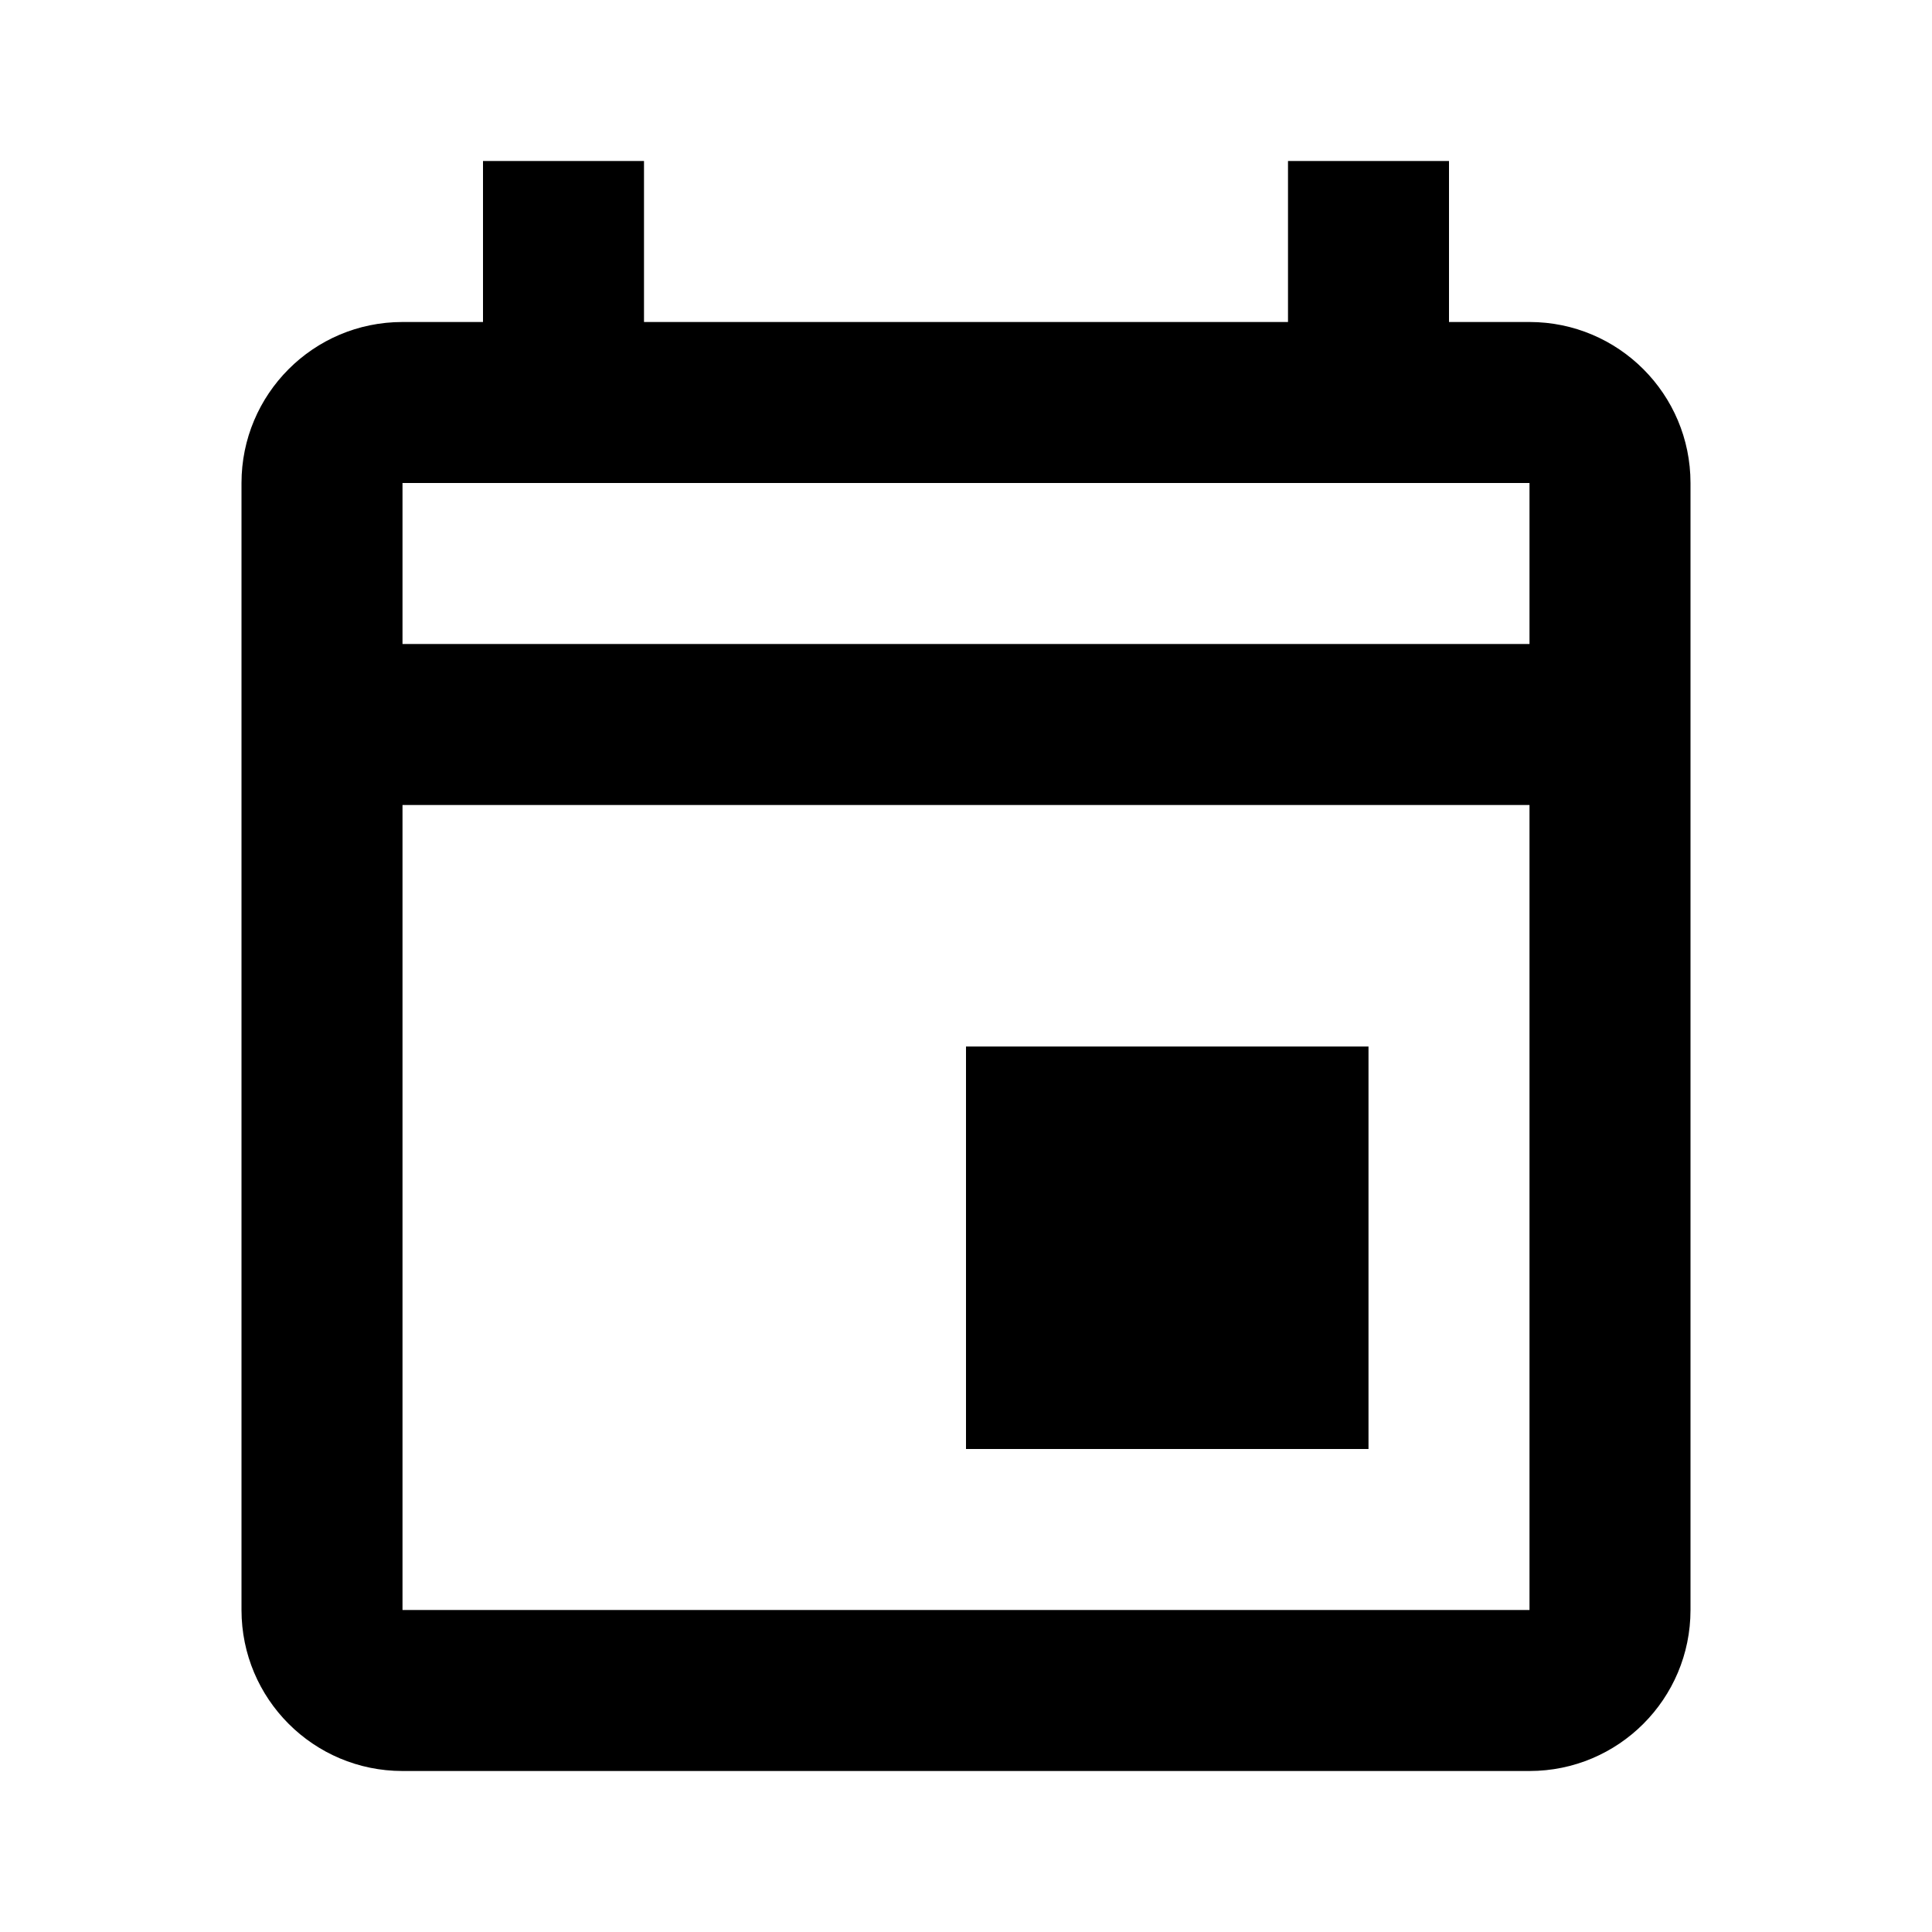
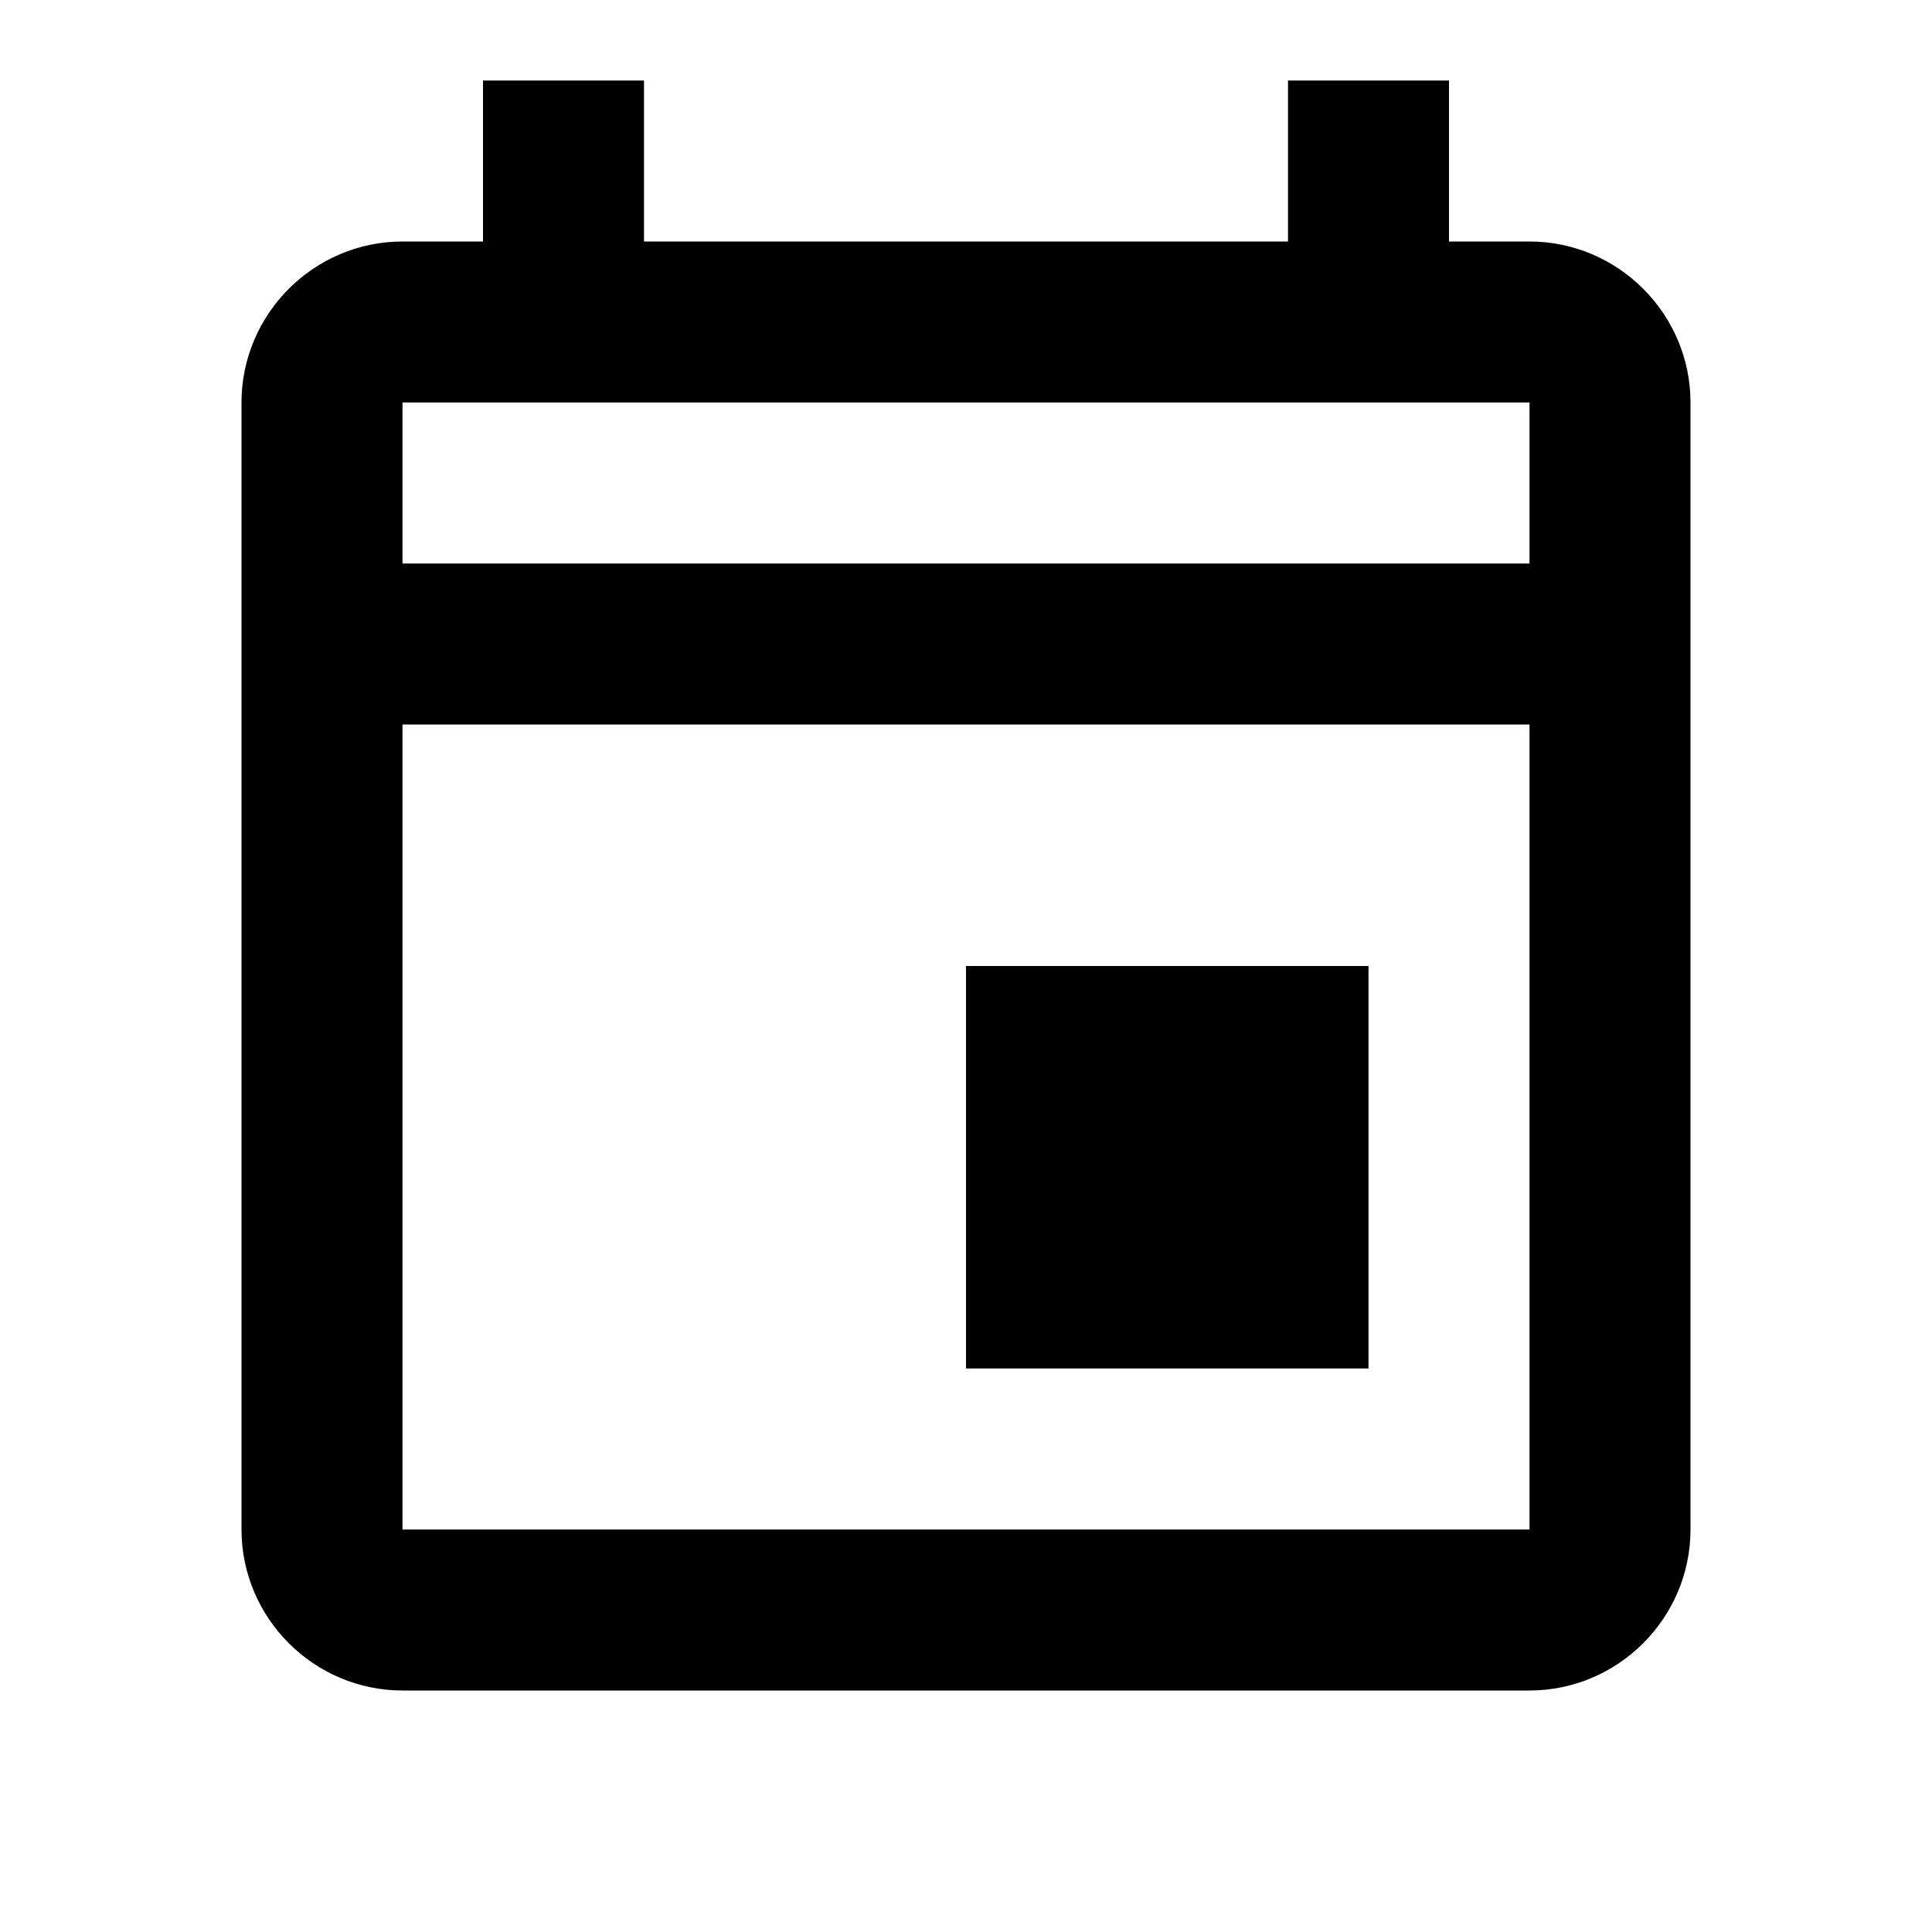
<svg xmlns="http://www.w3.org/2000/svg" width="24" height="24">
-   <path d="M19,4H18V2H16V4H8V2H6V4H5C3.89,4 3,4.9 3,6V20A2,2 0 0,0 5,22H19A2,2 0 0,0 21,20V6A2,2 0 0,0 19,4M19,20H5V10H19V20M19,8H5V6H19V8M12,13H17V18H12V13Z" />
+   <path d="M12 12H17V17H12V12M19 3H18V1H16V3H8V1H6V3H5C3.9 3 3 3.9 3 5V19C3 20.1 3.9 21 5 21H19C20.1 21 21 20.1 21 19V5C21 3.9 20.1 3 19 3M19 5V7H5V5H19M5 19V9H19V19H5Z" />
</svg>
